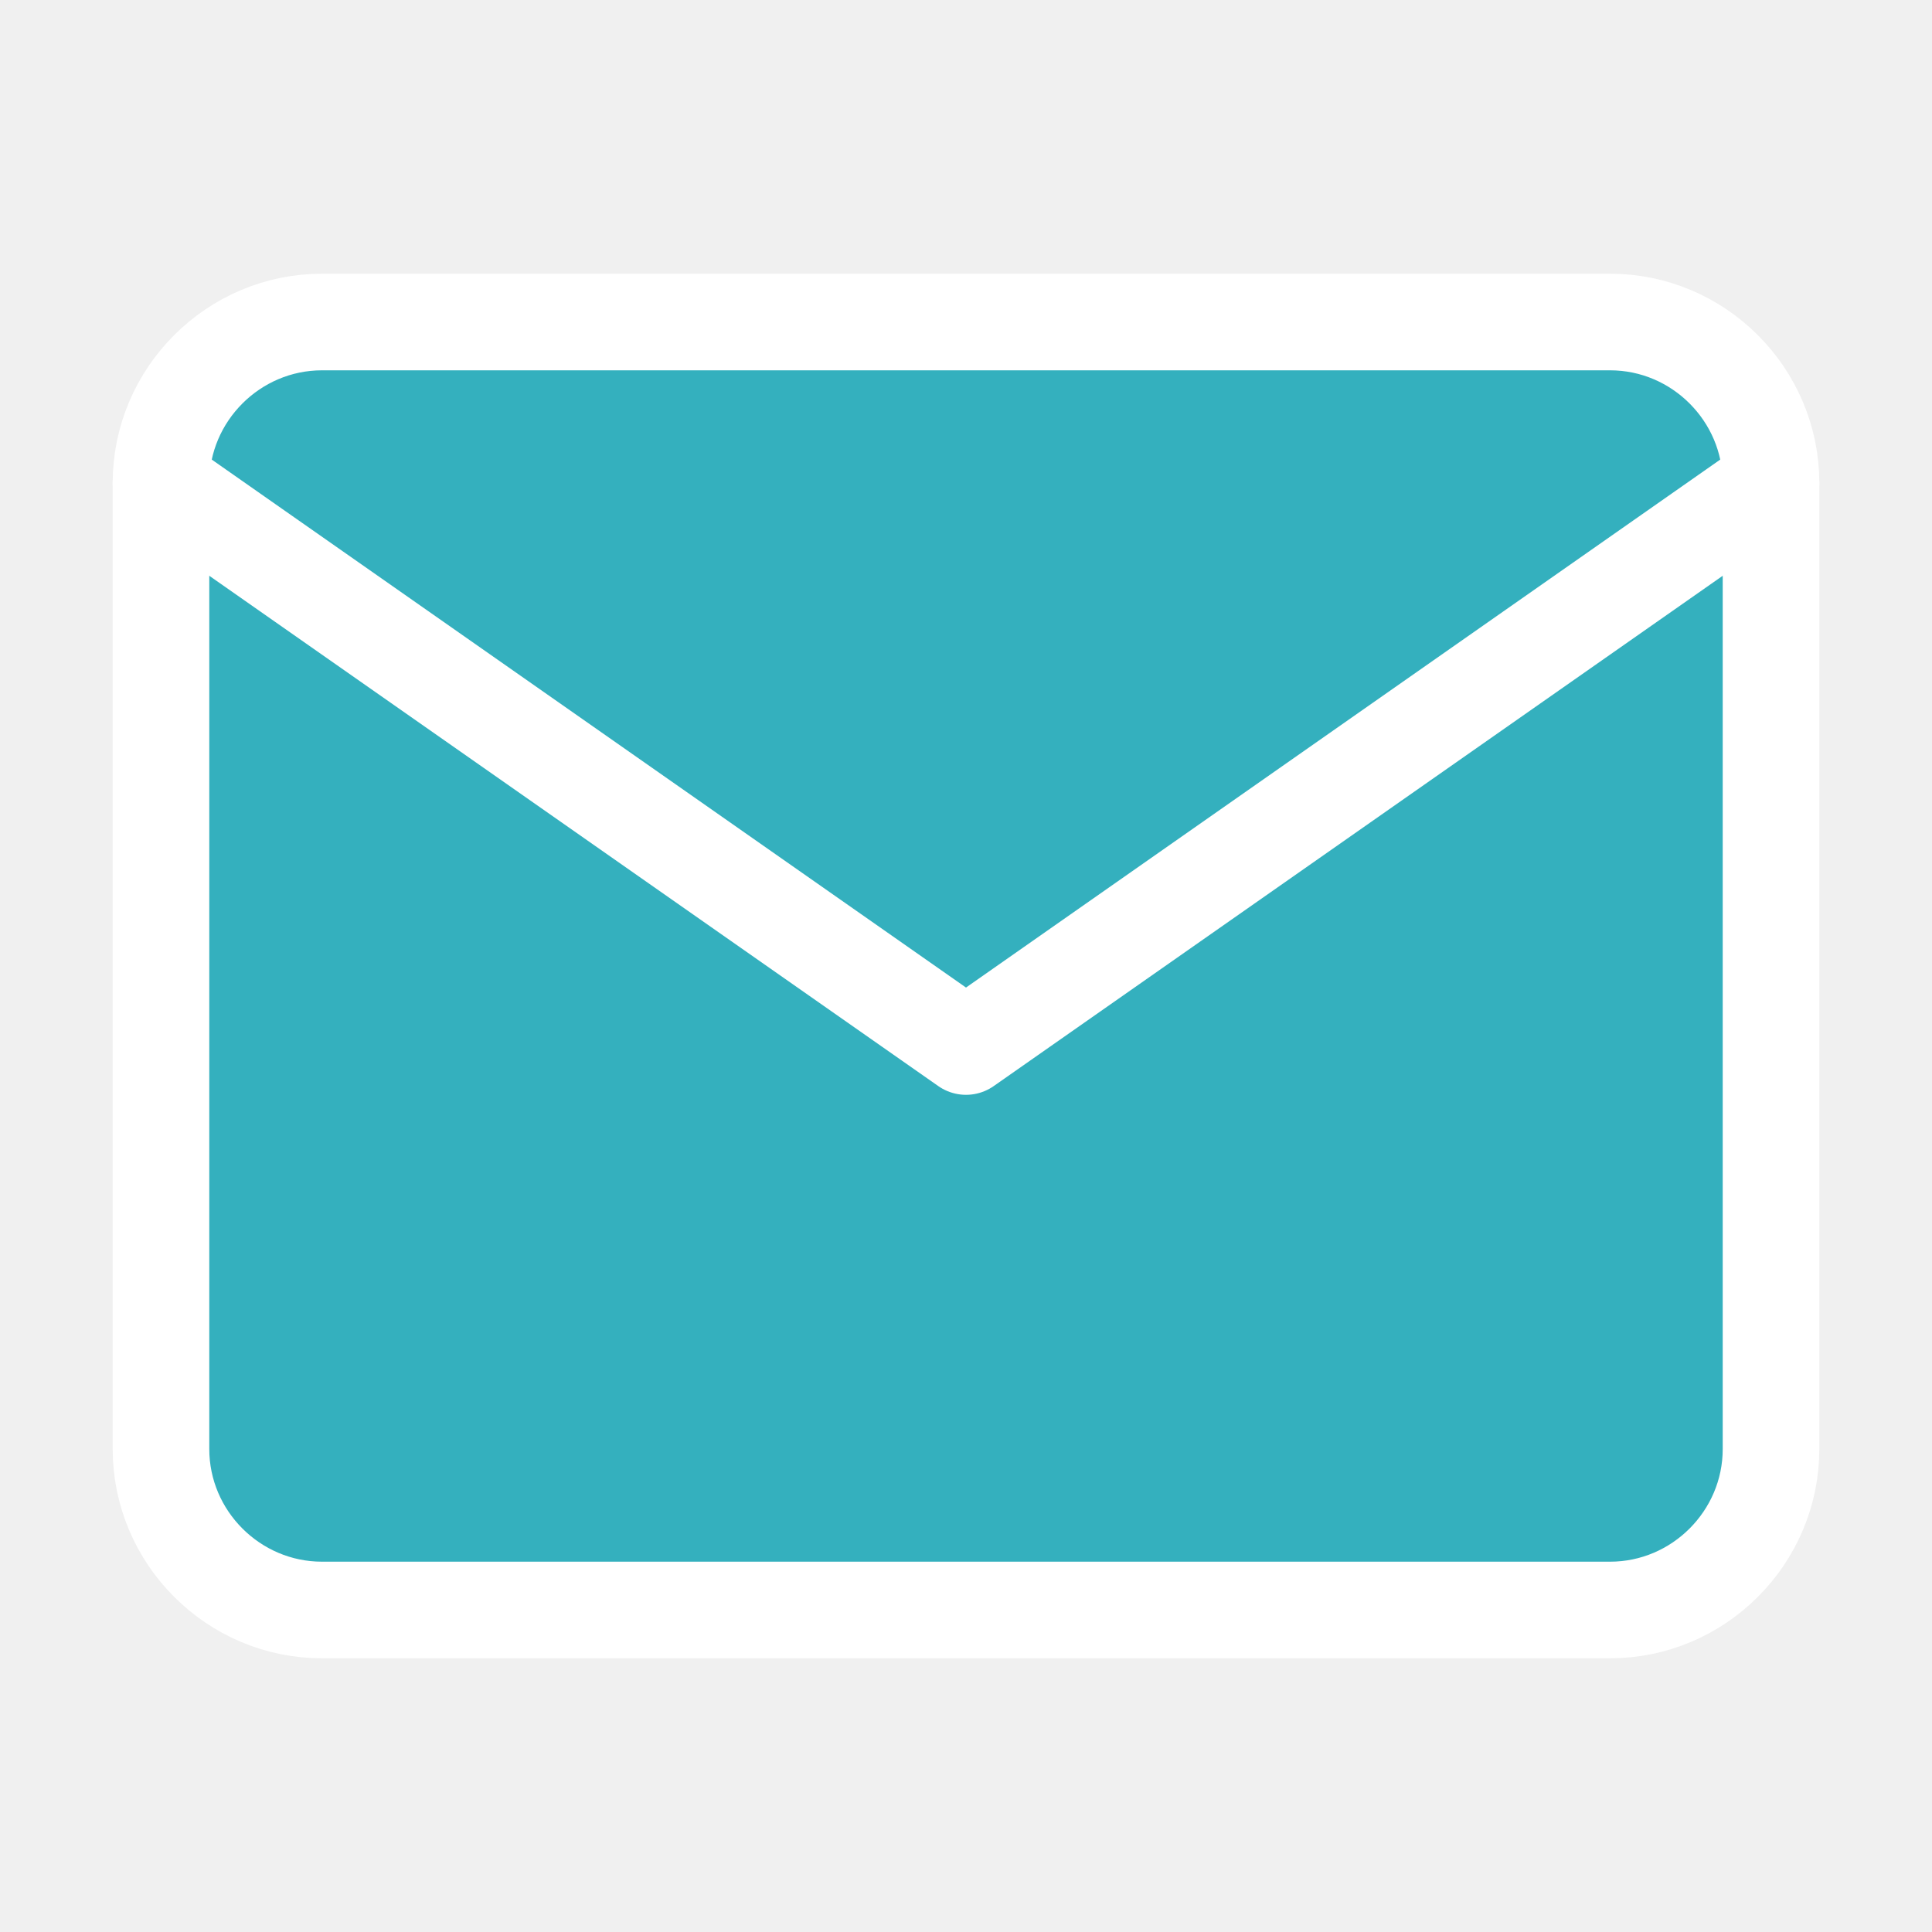
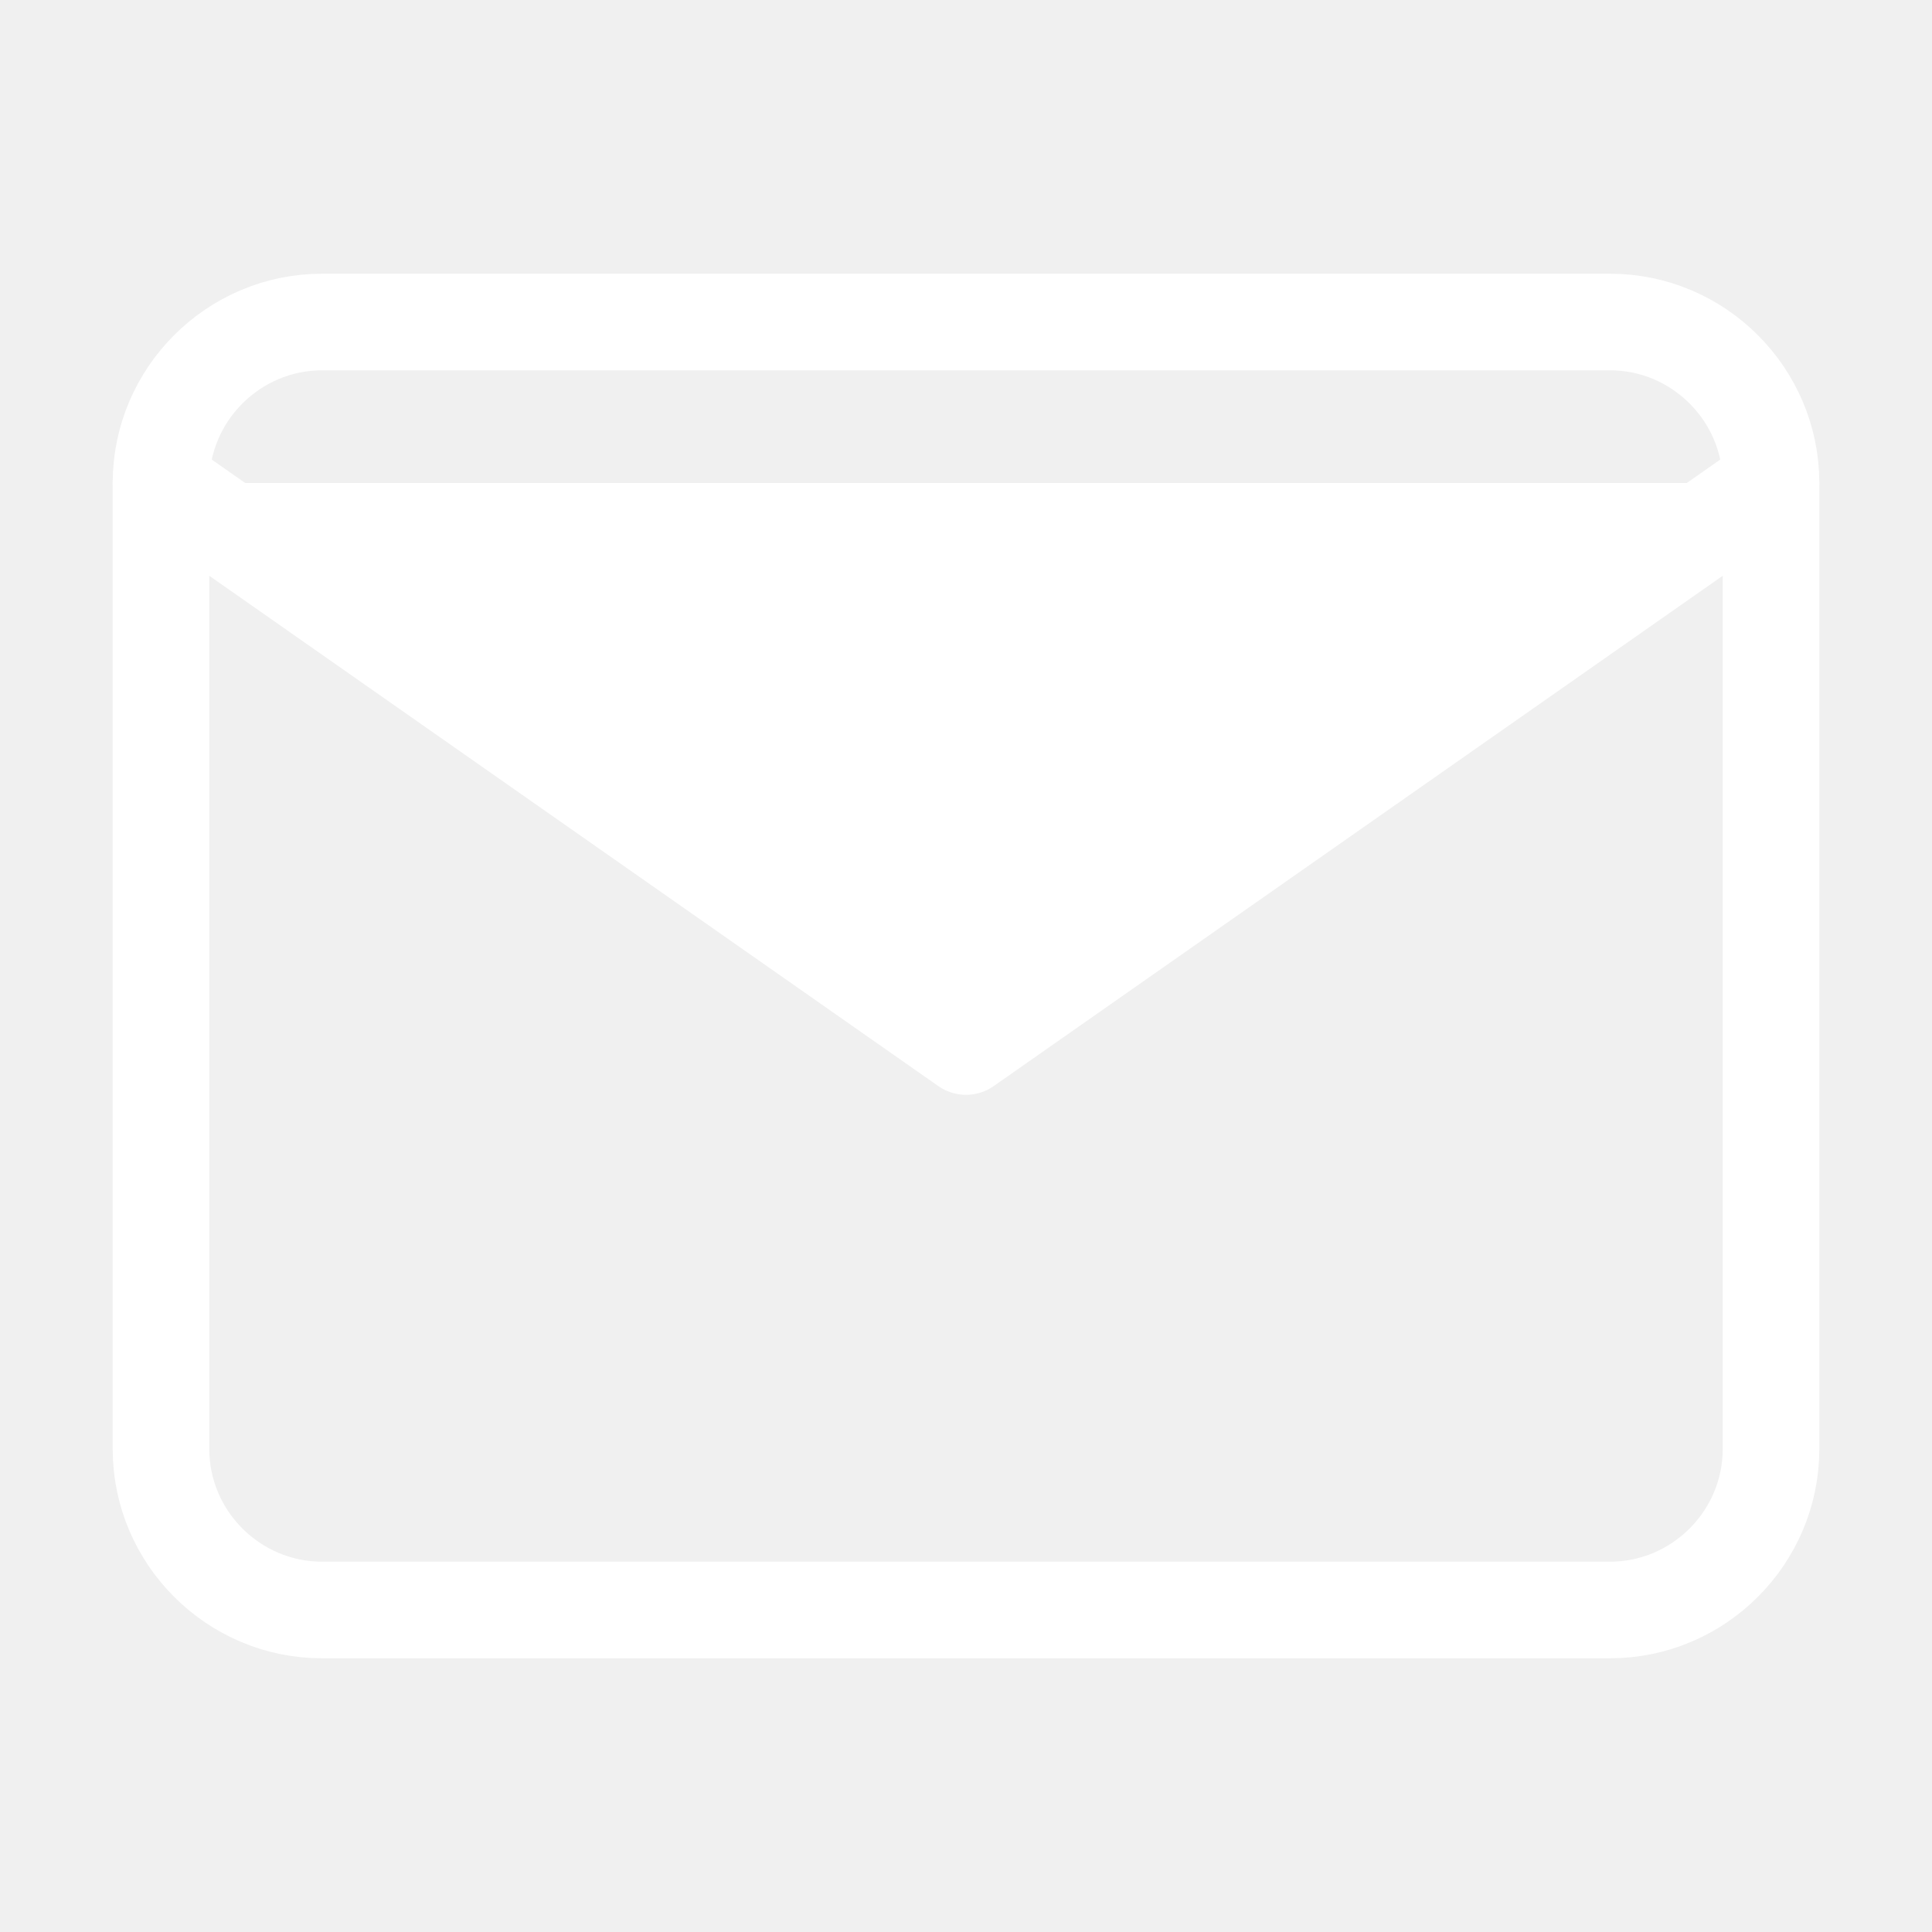
- <svg xmlns="http://www.w3.org/2000/svg" width="40" height="40" viewBox="0 0 40 40" fill="none">
-   <path d="M6.667 6.667H33.334C35.167 6.667 36.667 8.167 36.667 10V30C36.667 31.833 35.167 33.333 33.334 33.333H6.667C4.833 33.333 3.333 31.833 3.333 30V10C3.333 8.167 4.833 6.667 6.667 6.667Z" fill="#34B0BE" stroke="white" stroke-width="2" stroke-linecap="round" stroke-linejoin="round" />
-   <path d="M36.667 10L20 21.667L3.333 10" fill="#34B0BE" />
+ <svg xmlns="http://www.w3.org/2000/svg" width="40" height="40" viewBox="0 0 40 40" fill="#ffffff">
+   <path d="M6.667 6.667H33.334C35.167 6.667 36.667 8.167 36.667 10V30C36.667 31.833 35.167 33.333 33.334 33.333H6.667C4.833 33.333 3.333 31.833 3.333 30V10C3.333 8.167 4.833 6.667 6.667 6.667Z" fill="none" stroke="white" stroke-width="2" stroke-linecap="round" stroke-linejoin="round" />
+   <path d="M36.667 10L20 21.667L3.333 10" fill="none" />
  <path d="M36.667 10L20 21.667L3.333 10" stroke="white" stroke-width="2" stroke-linecap="round" stroke-linejoin="round" />
</svg>
